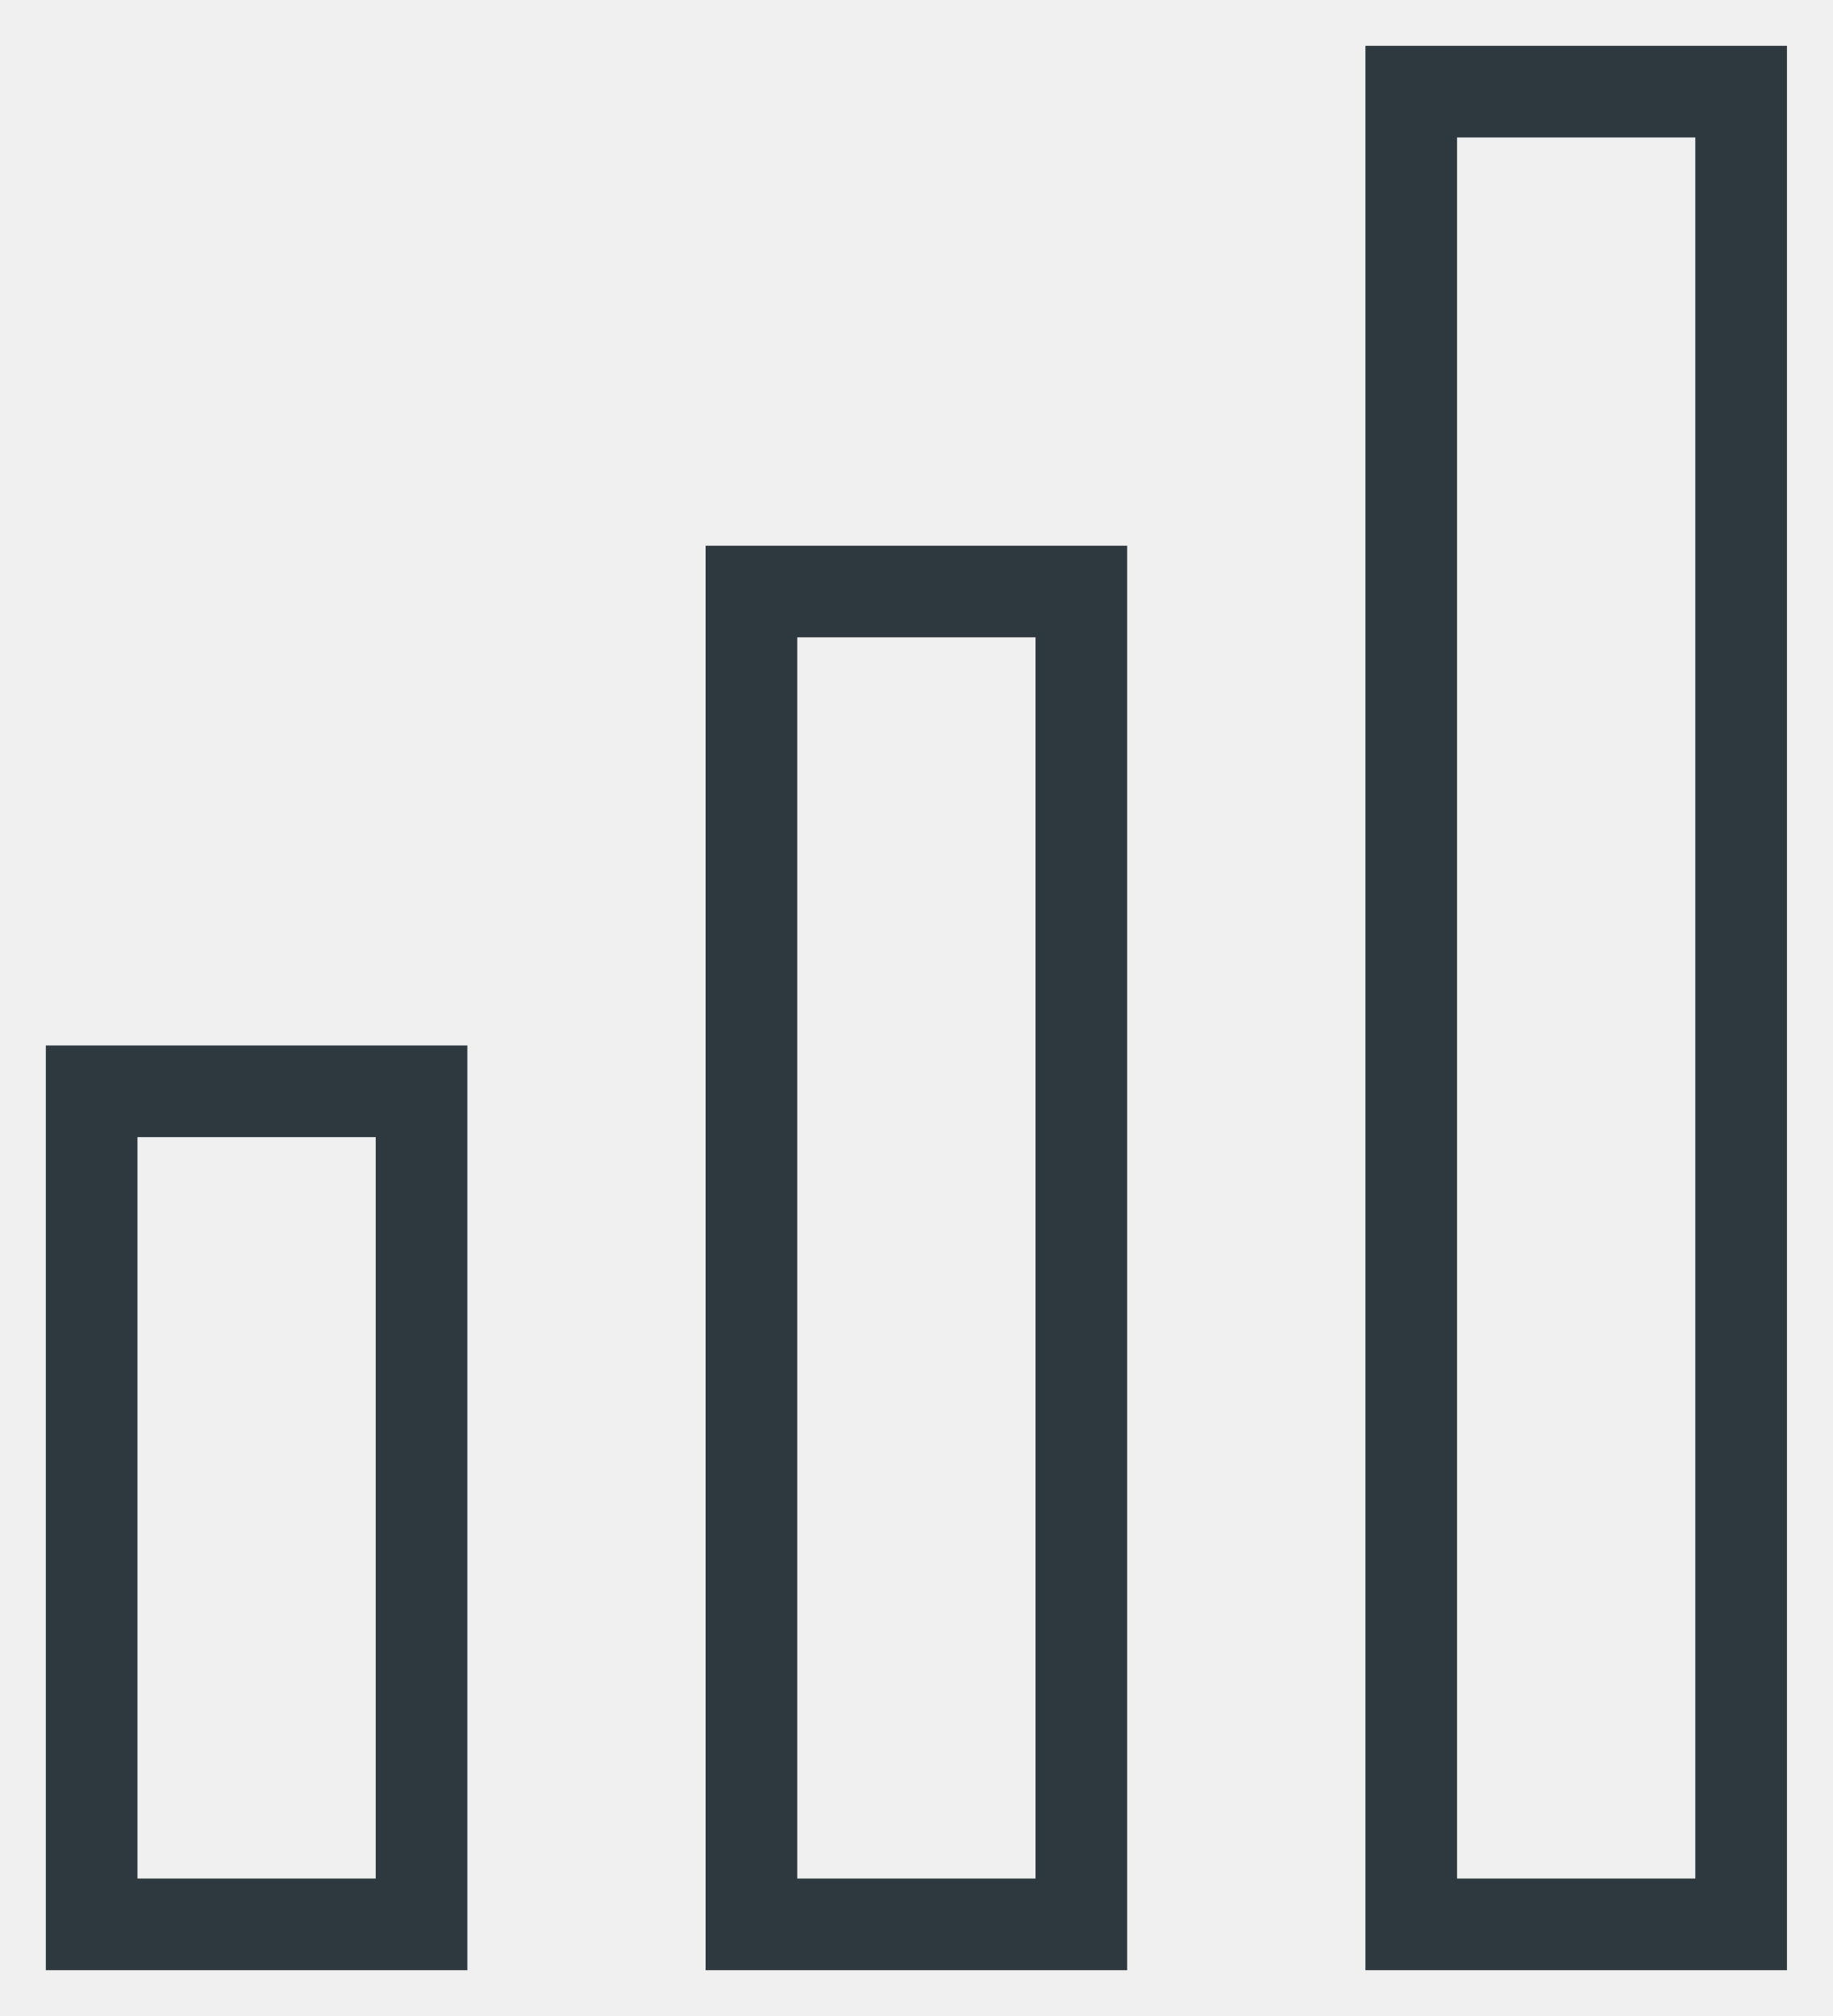
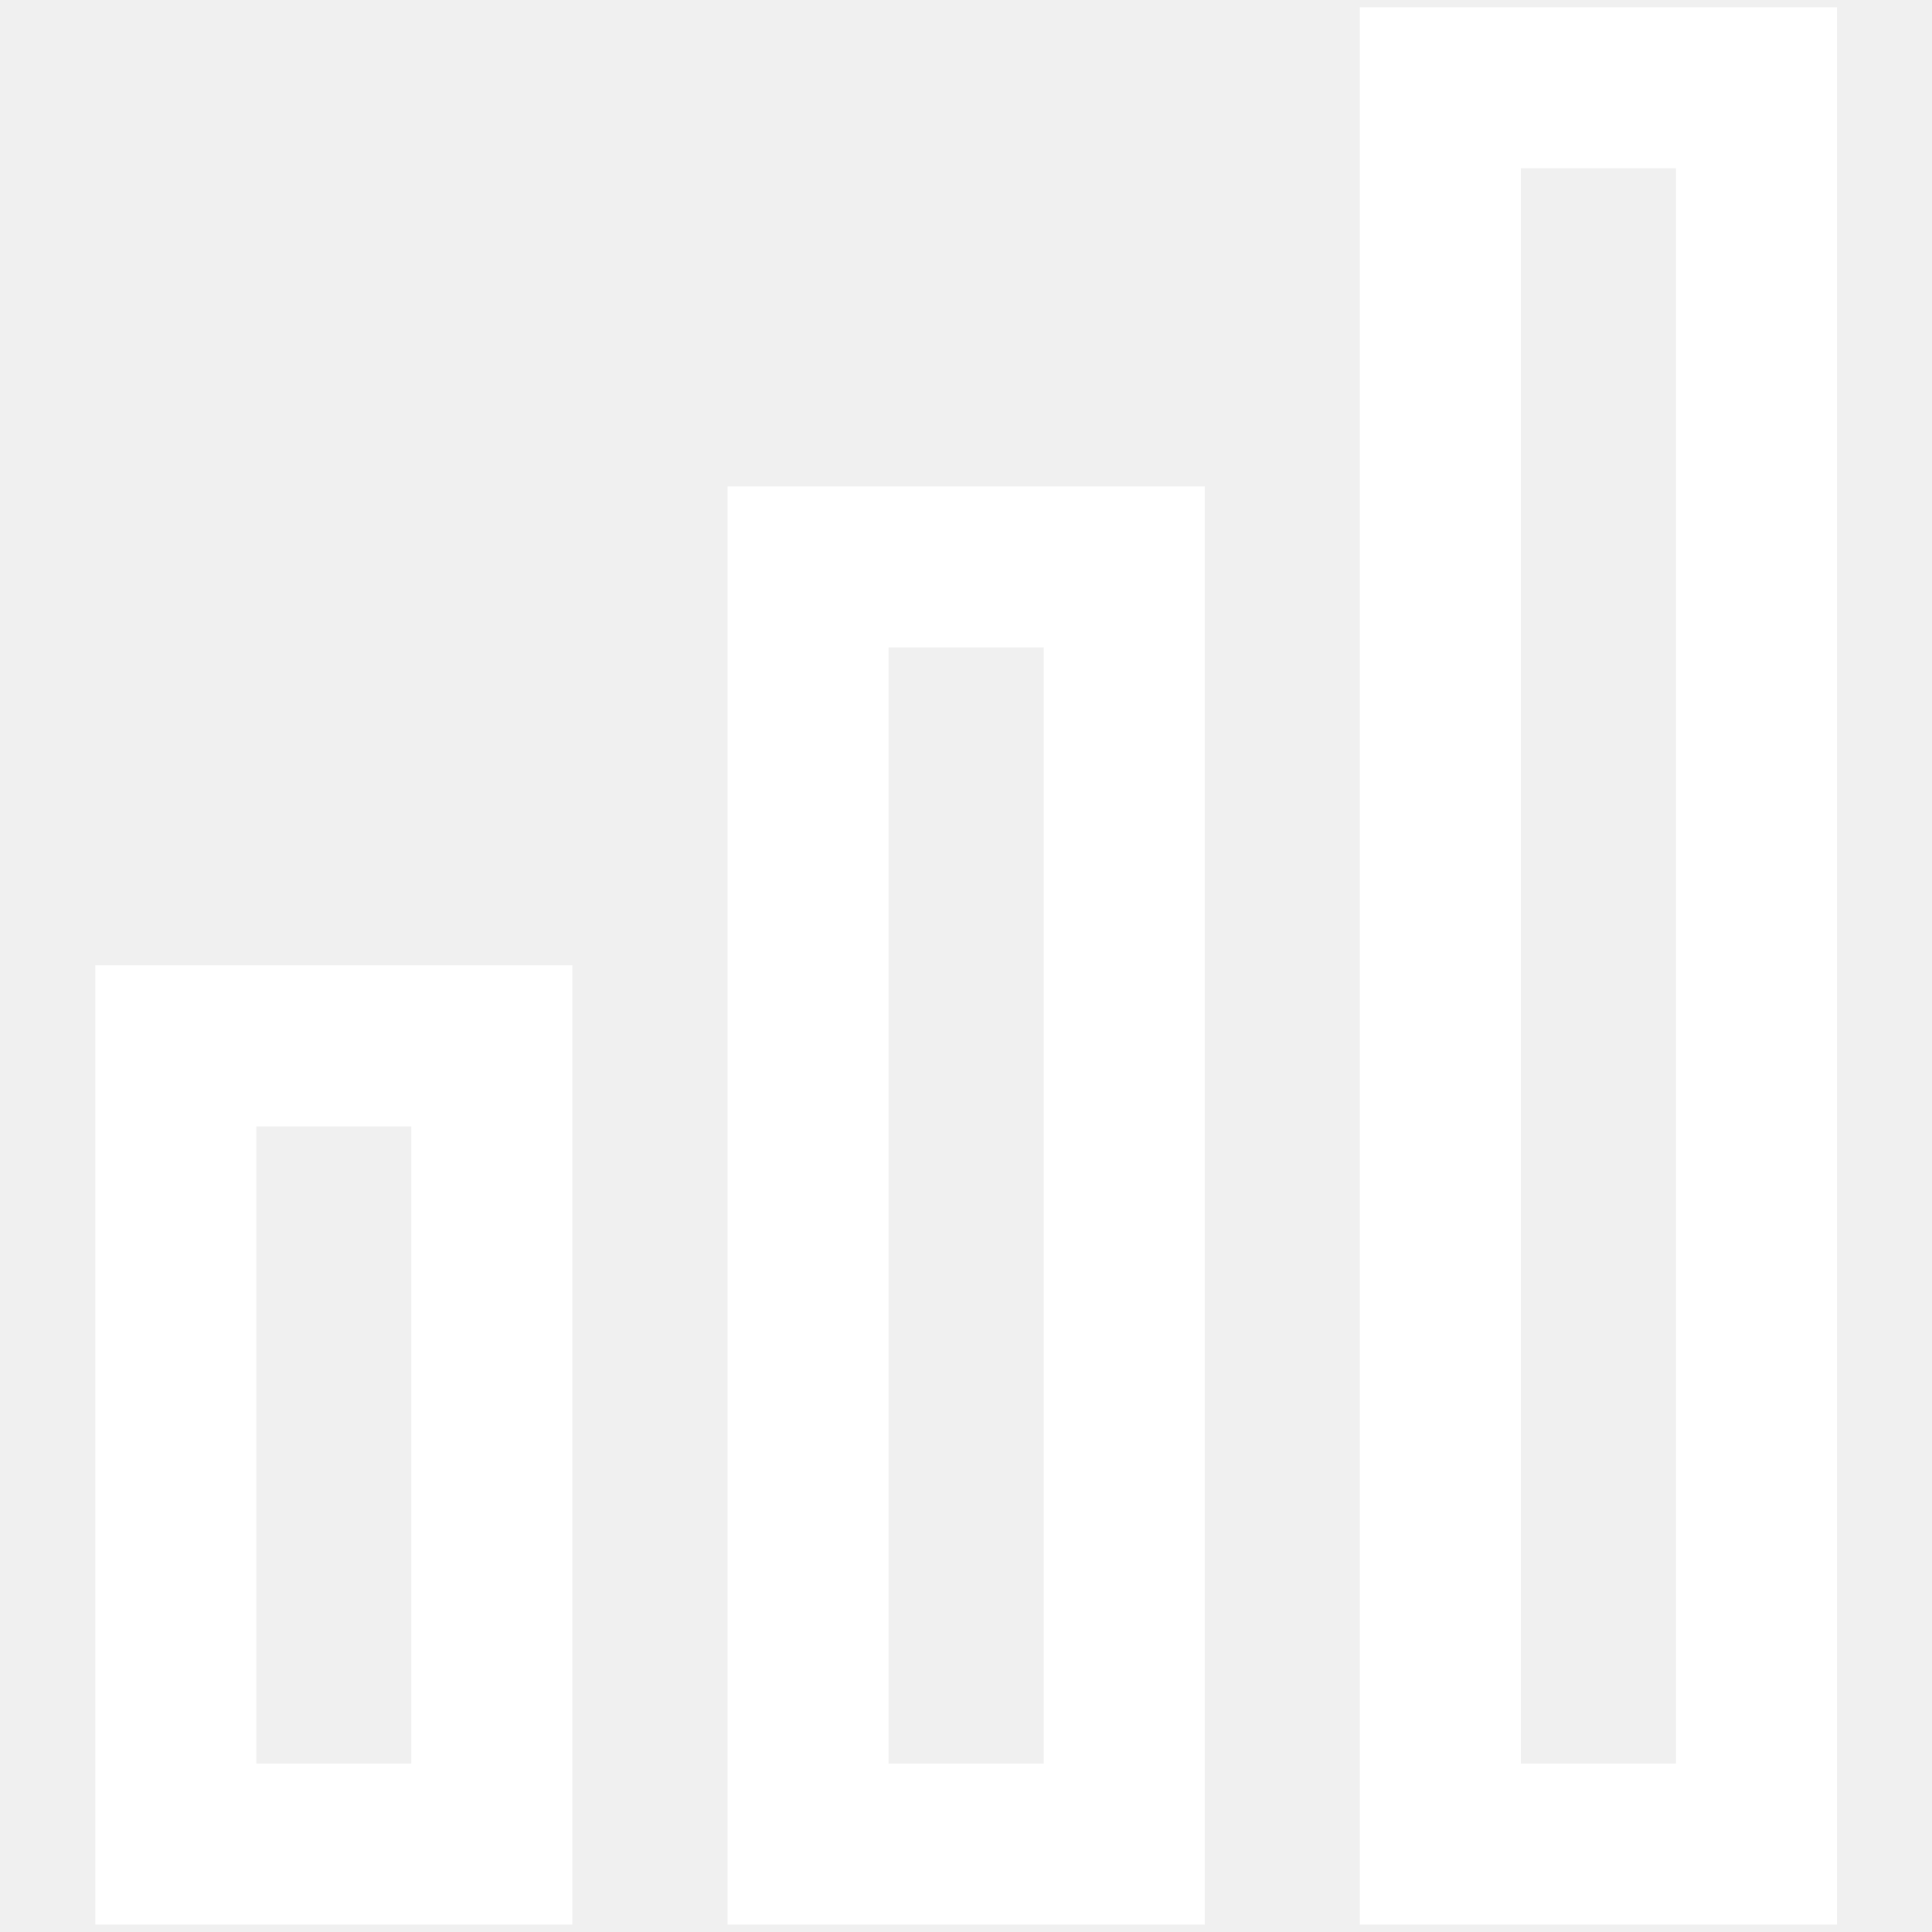
- <svg xmlns="http://www.w3.org/2000/svg" width="20" height="22" viewBox="0 0 20 22" fill="none">
-   <path d="M19 21H15.4V1H19V21Z" stroke="#2D383F" stroke-miterlimit="16" stroke-linecap="round" />
-   <path d="M11.8 21V6.455H8.2L8.2 21H11.8Z" stroke="#2D383F" stroke-miterlimit="16" stroke-linecap="round" />
-   <path d="M4.6 21V11.909H1V21H4.6Z" stroke="#2D383F" stroke-miterlimit="16" stroke-linecap="round" />
+ <svg xmlns="http://www.w3.org/2000/svg" width="12" height="12" viewBox="0 0 12 12" fill="none">
+   <path d="M10.91 11.454H8.946V0.545H10.91V11.454Z" stroke="white" stroke-miterlimit="16" stroke-linecap="round" />
+   <path d="M6.983 11.454V3.521H5.019L5.019 11.454H6.983Z" stroke="white" stroke-miterlimit="16" stroke-linecap="round" />
+   <path d="M3.055 11.454V6.496H1.092V11.454H3.055Z" stroke="white" stroke-miterlimit="16" stroke-linecap="round" />
</svg>
